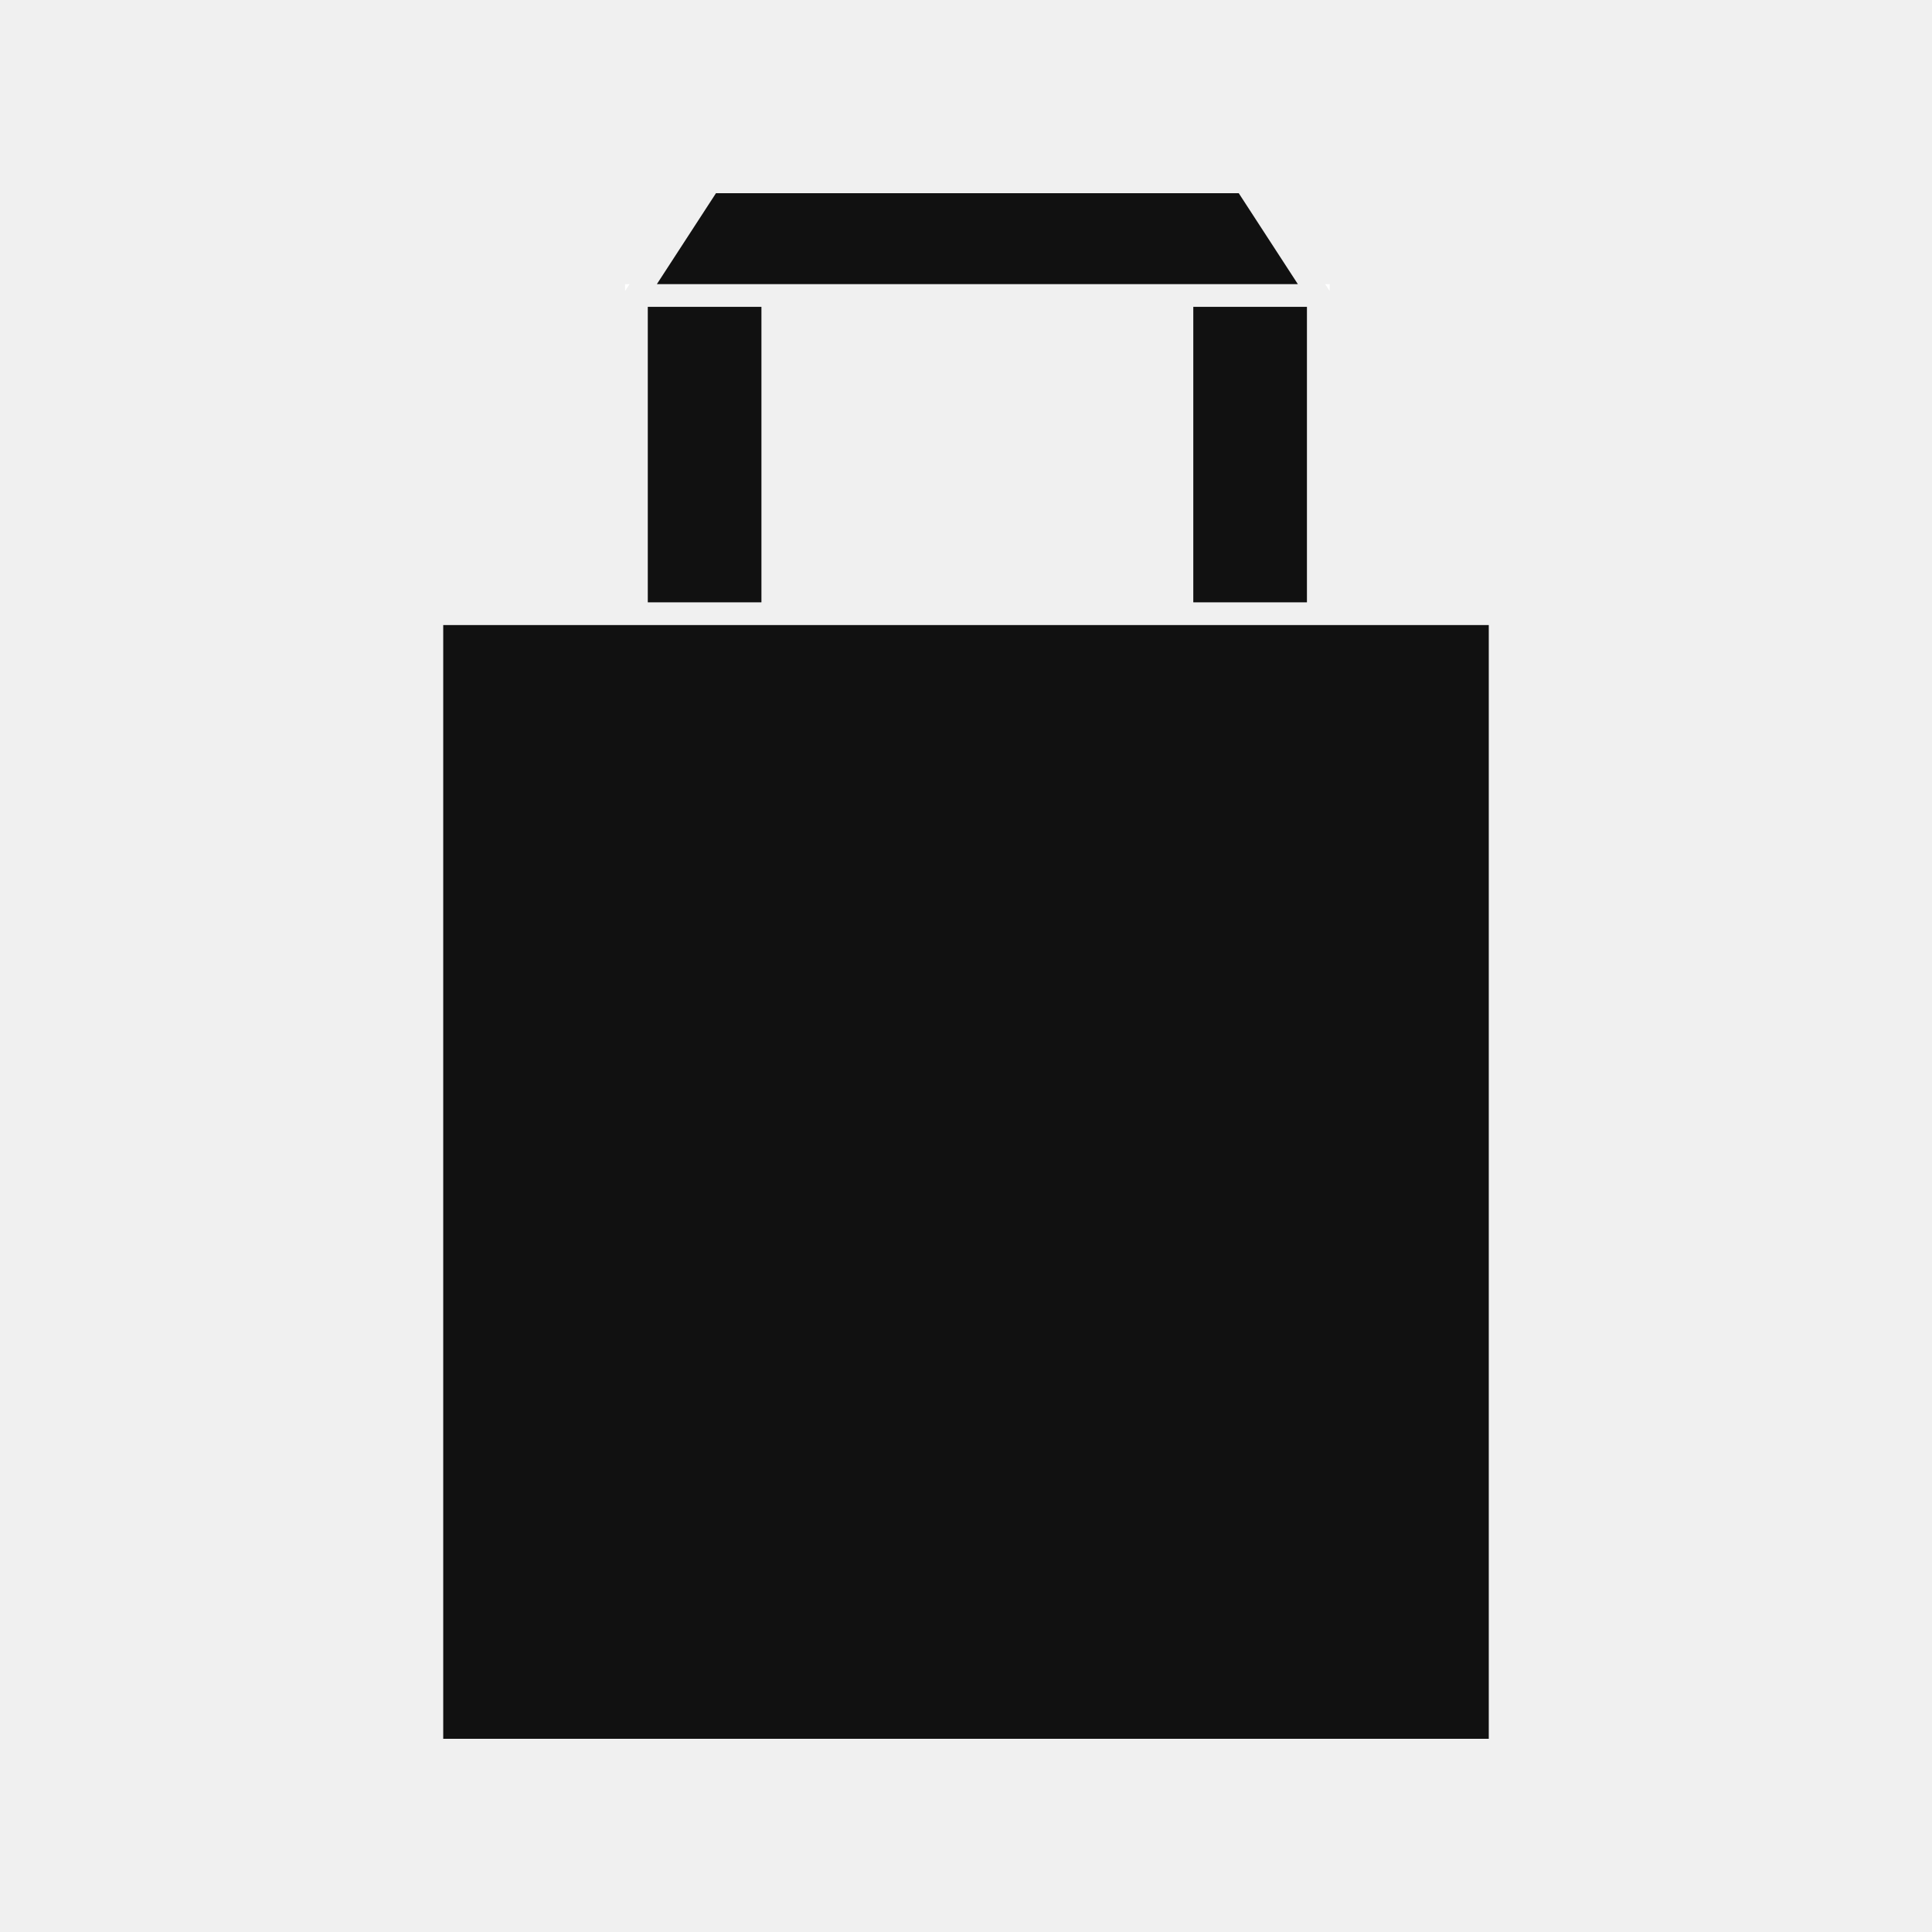
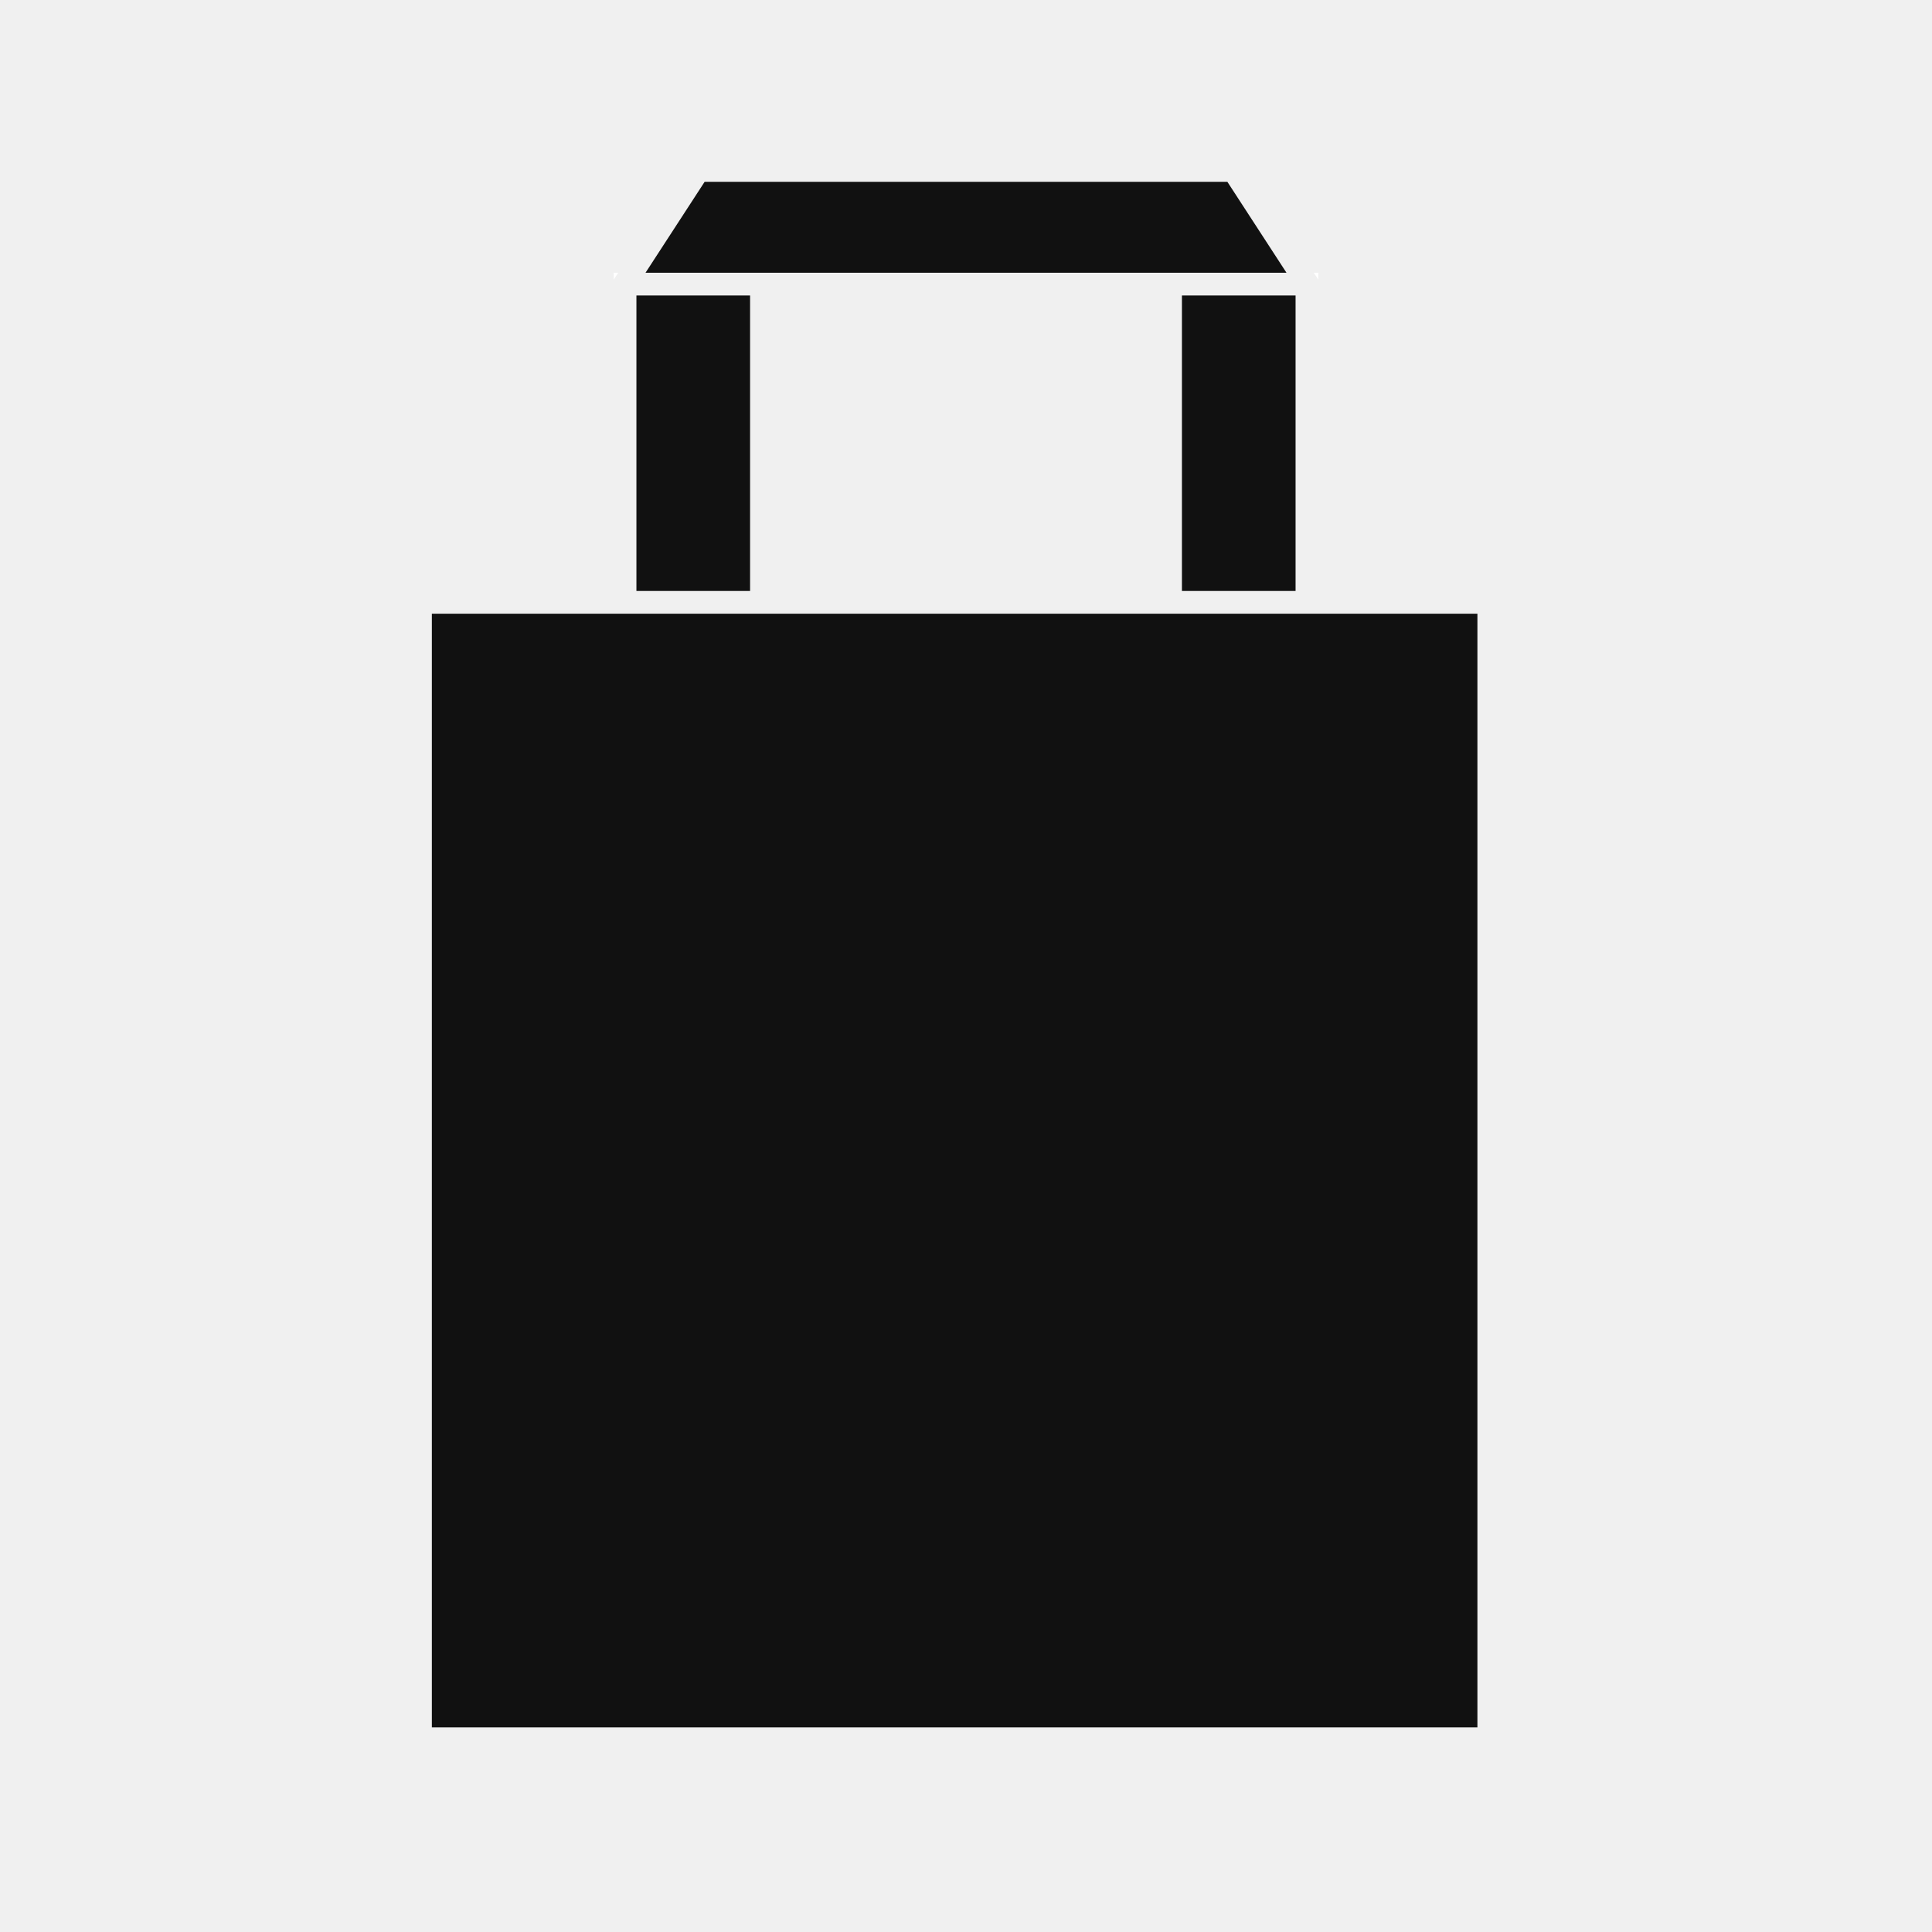
<svg xmlns="http://www.w3.org/2000/svg" width="85" height="85" viewBox="0 0 85 85" fill="none">
-   <path d="M65.5 27.5H19.5V76.5H65.5V27.5Z" fill="#111111" />
-   <path d="M33.5 13.5H28.5V26.5H33.5V13.5Z" fill="#111111" />
-   <path d="M27.5 12.5V12.8L27.7 12.5H27.5Z" fill="white" />
-   <path d="M57.1 12.5H28.9L31.5 8.5H54.5L57.1 12.5Z" fill="#111111" />
-   <path d="M57.5 13.5H52.5V26.5H57.5V13.5Z" fill="#111111" />
-   <path d="M58.3 12.5L58.5 12.8V12.5H58.3Z" fill="white" />
+   <g clip-path="url(#clip0_3940_402)">
+     <path d="M65 27H19V76H65V27Z" fill="#111111" />
+     <path d="M33 13H28V26H33V13Z" fill="#111111" />
+     <path d="M27 12V12.3L27.2 12H27Z" fill="white" />
+     <path d="M56.6 12H28.4L31 8H54L56.6 12Z" fill="#111111" />
+     <path d="M57 13H52V26H57V13Z" fill="#111111" />
+     <path d="M57.8 12L58 12.3V12H57.8Z" fill="white" />
+   </g>
+   <defs>
+     <clipPath id="clip0_3940_402">
+       <rect width="46" height="68" fill="white" transform="translate(19 8)" />
+     </clipPath>
+   </defs>
</svg>
